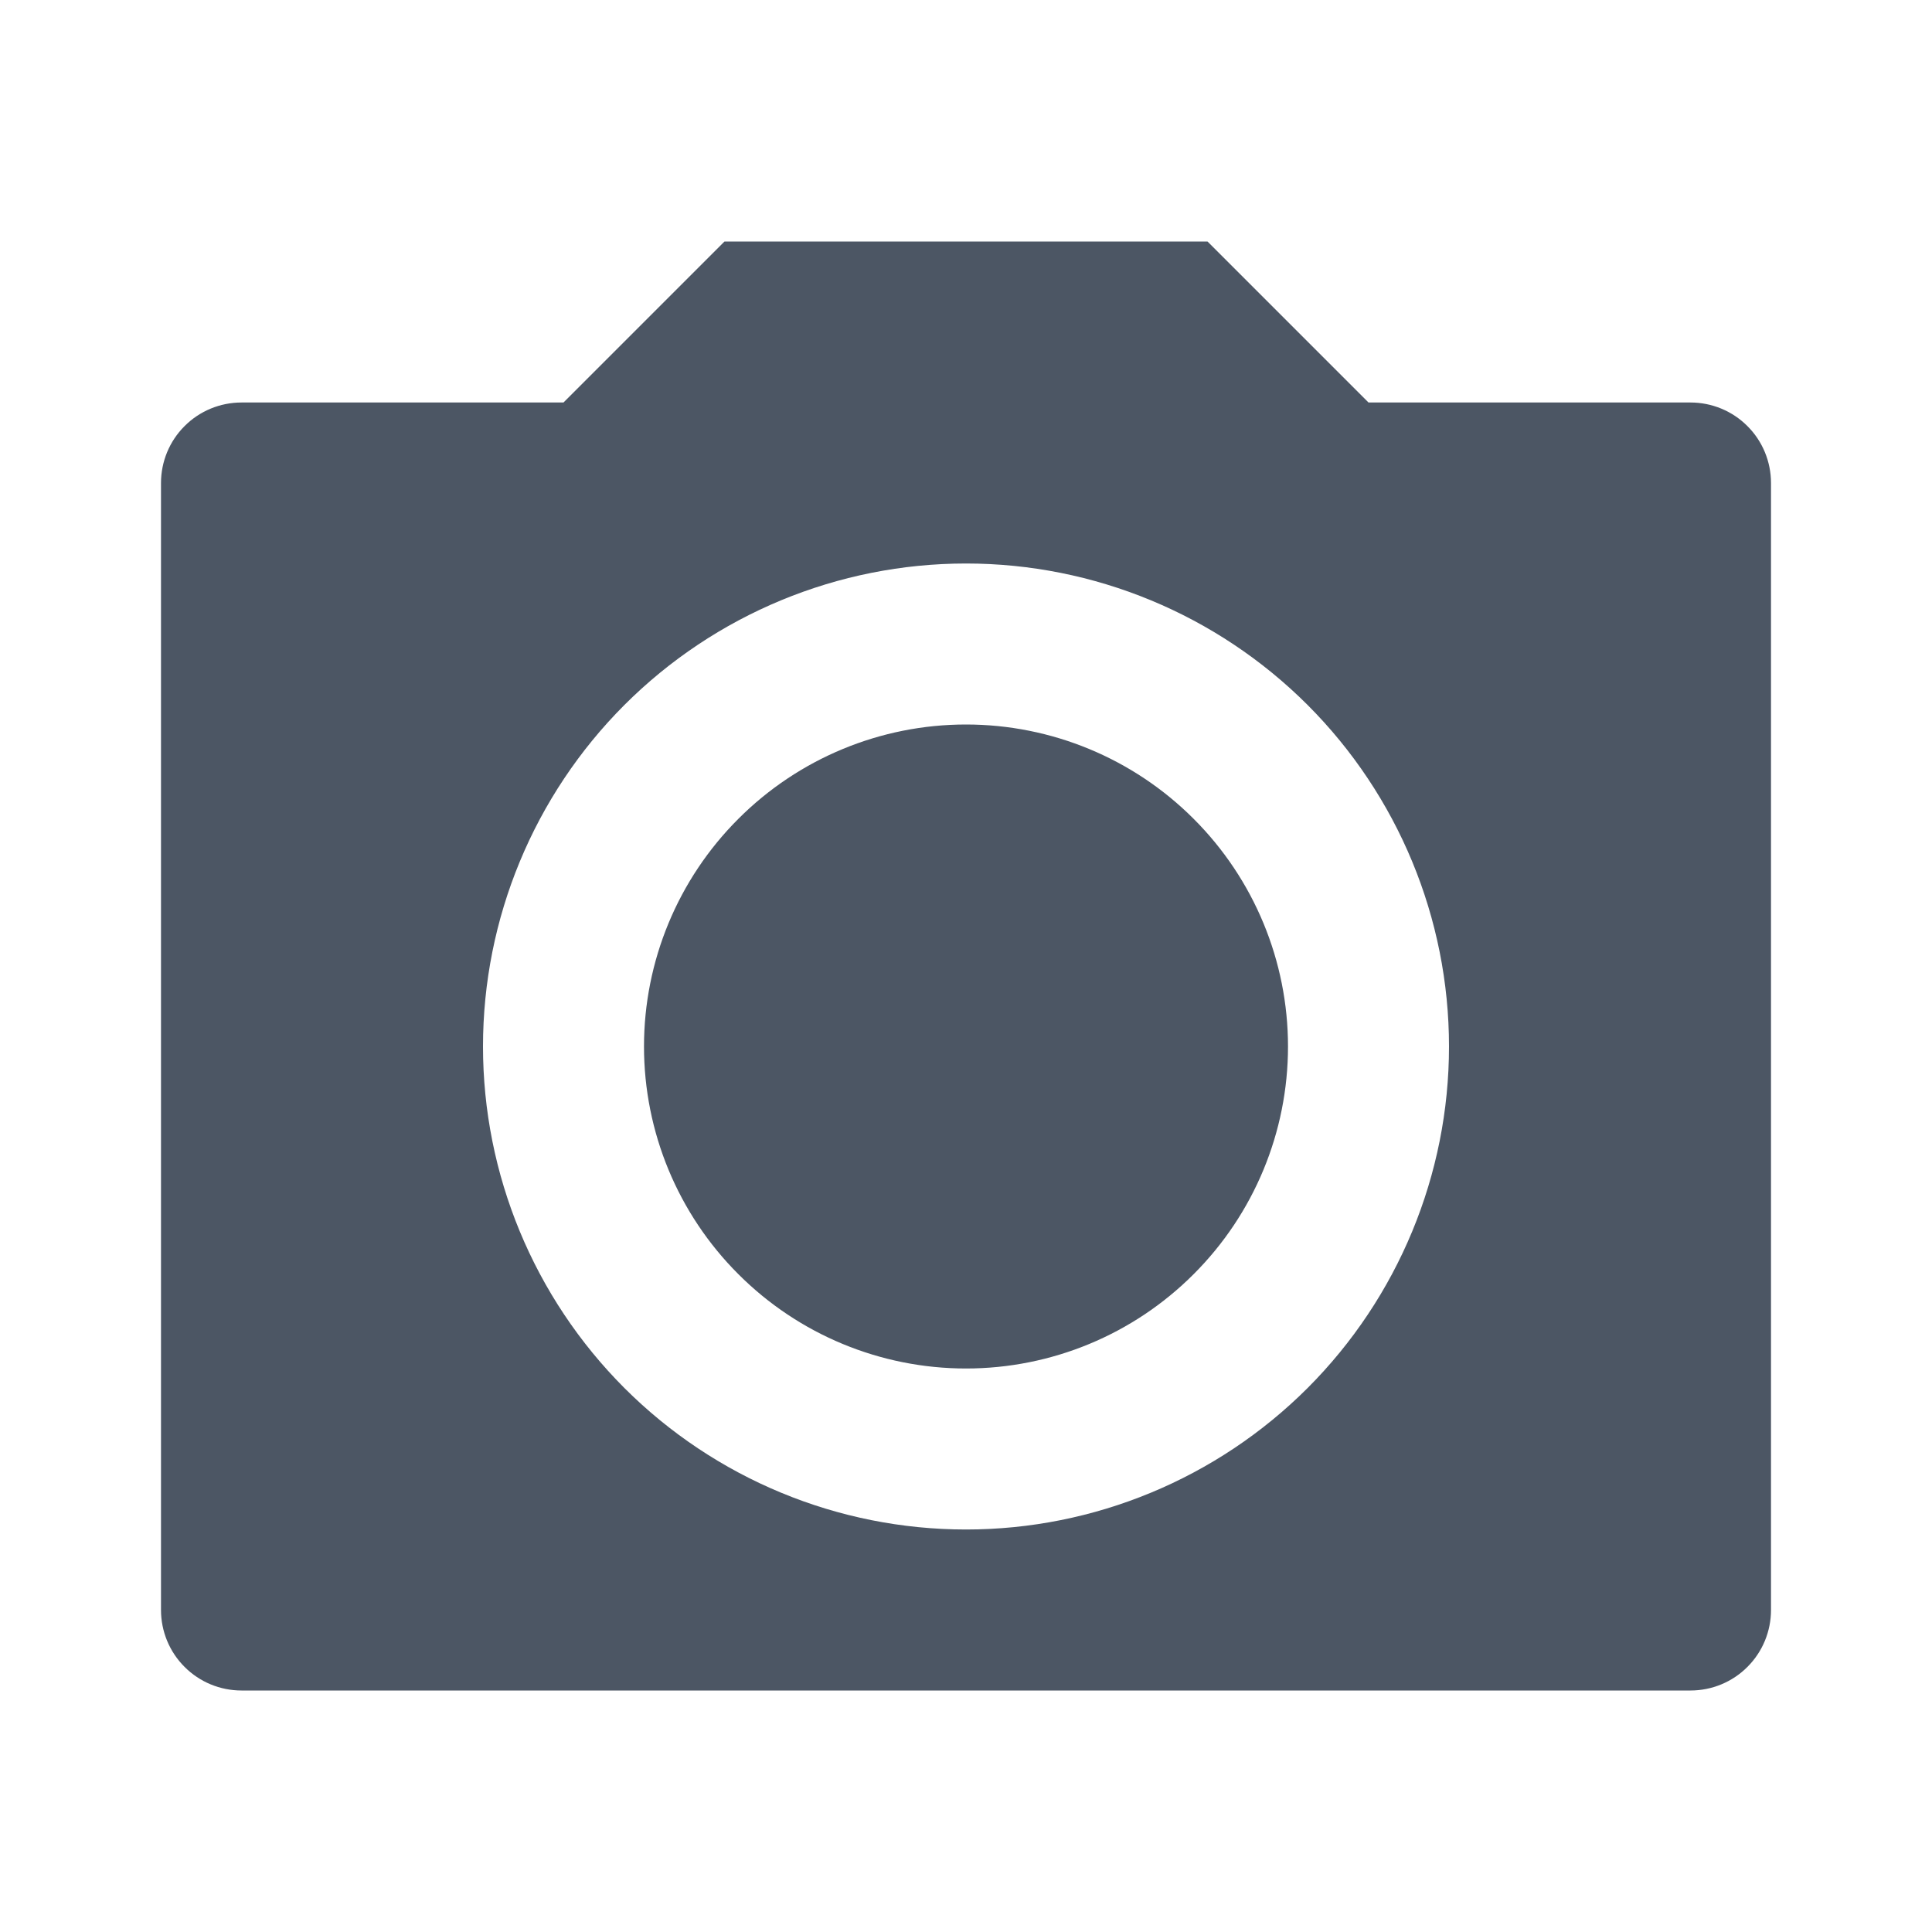
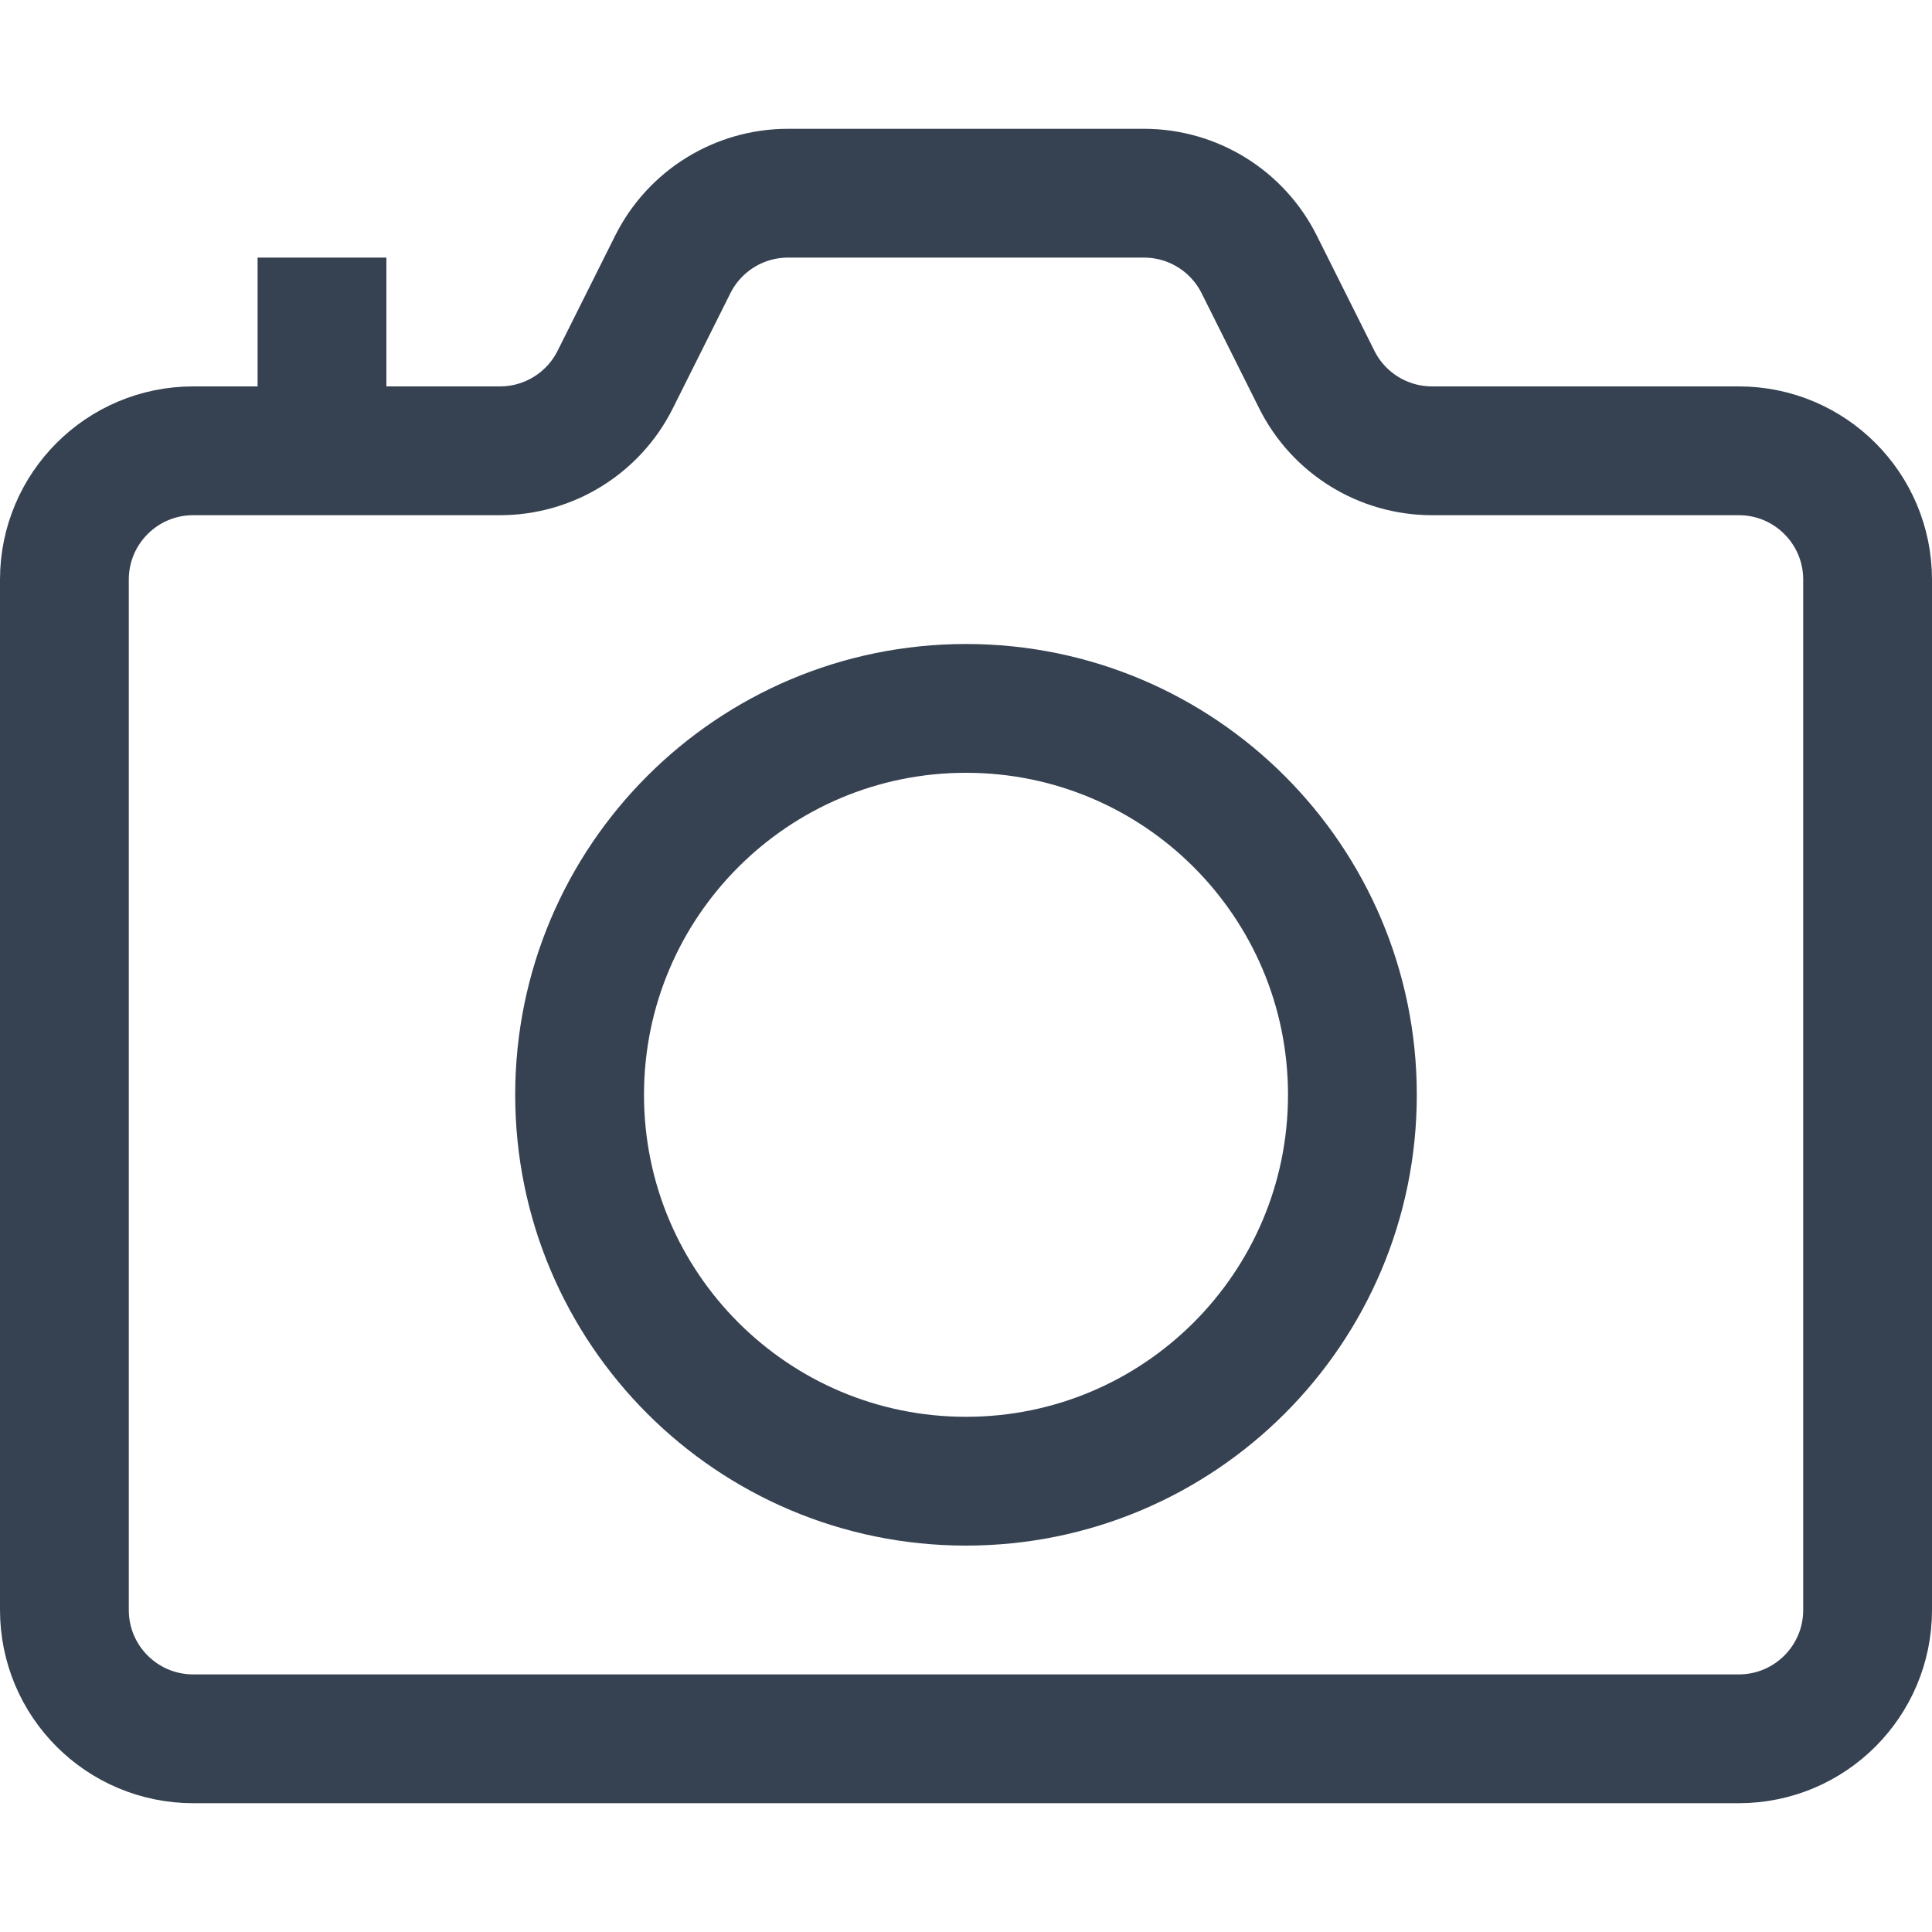
- <svg xmlns="http://www.w3.org/2000/svg" width="24" height="24" viewBox="0 0 24 24" fill="none">
-   <path d="M9 3H15L17 5H21C21.265 5 21.52 5.105 21.707 5.293C21.895 5.48 22 5.735 22 6V20C22 20.265 21.895 20.52 21.707 20.707C21.52 20.895 21.265 21 21 21H3C2.735 21 2.48 20.895 2.293 20.707C2.105 20.52 2 20.265 2 20V6C2 5.735 2.105 5.48 2.293 5.293C2.48 5.105 2.735 5 3 5H7L9 3ZM12 19C13.591 19 15.117 18.368 16.243 17.243C17.368 16.117 18 14.591 18 13C18 11.409 17.368 9.883 16.243 8.757C15.117 7.632 13.591 7 12 7C10.409 7 8.883 7.632 7.757 8.757C6.632 9.883 6 11.409 6 13C6 14.591 6.632 16.117 7.757 17.243C8.883 18.368 10.409 19 12 19ZM12 17C10.939 17 9.922 16.579 9.172 15.828C8.421 15.078 8 14.061 8 13C8 11.939 8.421 10.922 9.172 10.172C9.922 9.421 10.939 9 12 9C13.061 9 14.078 9.421 14.828 10.172C15.579 10.922 16 11.939 16 13C16 14.061 15.579 15.078 14.828 15.828C14.078 16.579 13.061 17 12 17Z" fill="#4C5664" />
+ <svg xmlns="http://www.w3.org/2000/svg" width="30" height="30" viewBox="0 0 30 30" fill="none">
+   <path d="M29 25V9C29 7.895 28.105 7 27 7H22.236C21.479 7 20.786 6.572 20.447 5.894L19.553 4.106C19.214 3.428 18.521 3 17.764 3H12.236C11.479 3 10.786 3.428 10.447 4.106L9.553 5.894C9.214 6.572 8.521 7 7.764 7H3C1.895 7 1 7.895 1 9V25C1 26.105 1.895 27 3 27H27C28.105 27 29 26.105 29 25Z" stroke="#364252" stroke-width="2" stroke-linecap="round" stroke-linejoin="round" />
+   <circle cx="15" cy="17" r="6" transform="rotate(-90 15 17)" stroke="#364252" stroke-width="2" stroke-linejoin="round" />
+   <rect x="4" y="4" width="2" height="2" fill="#364252" />
</svg>
